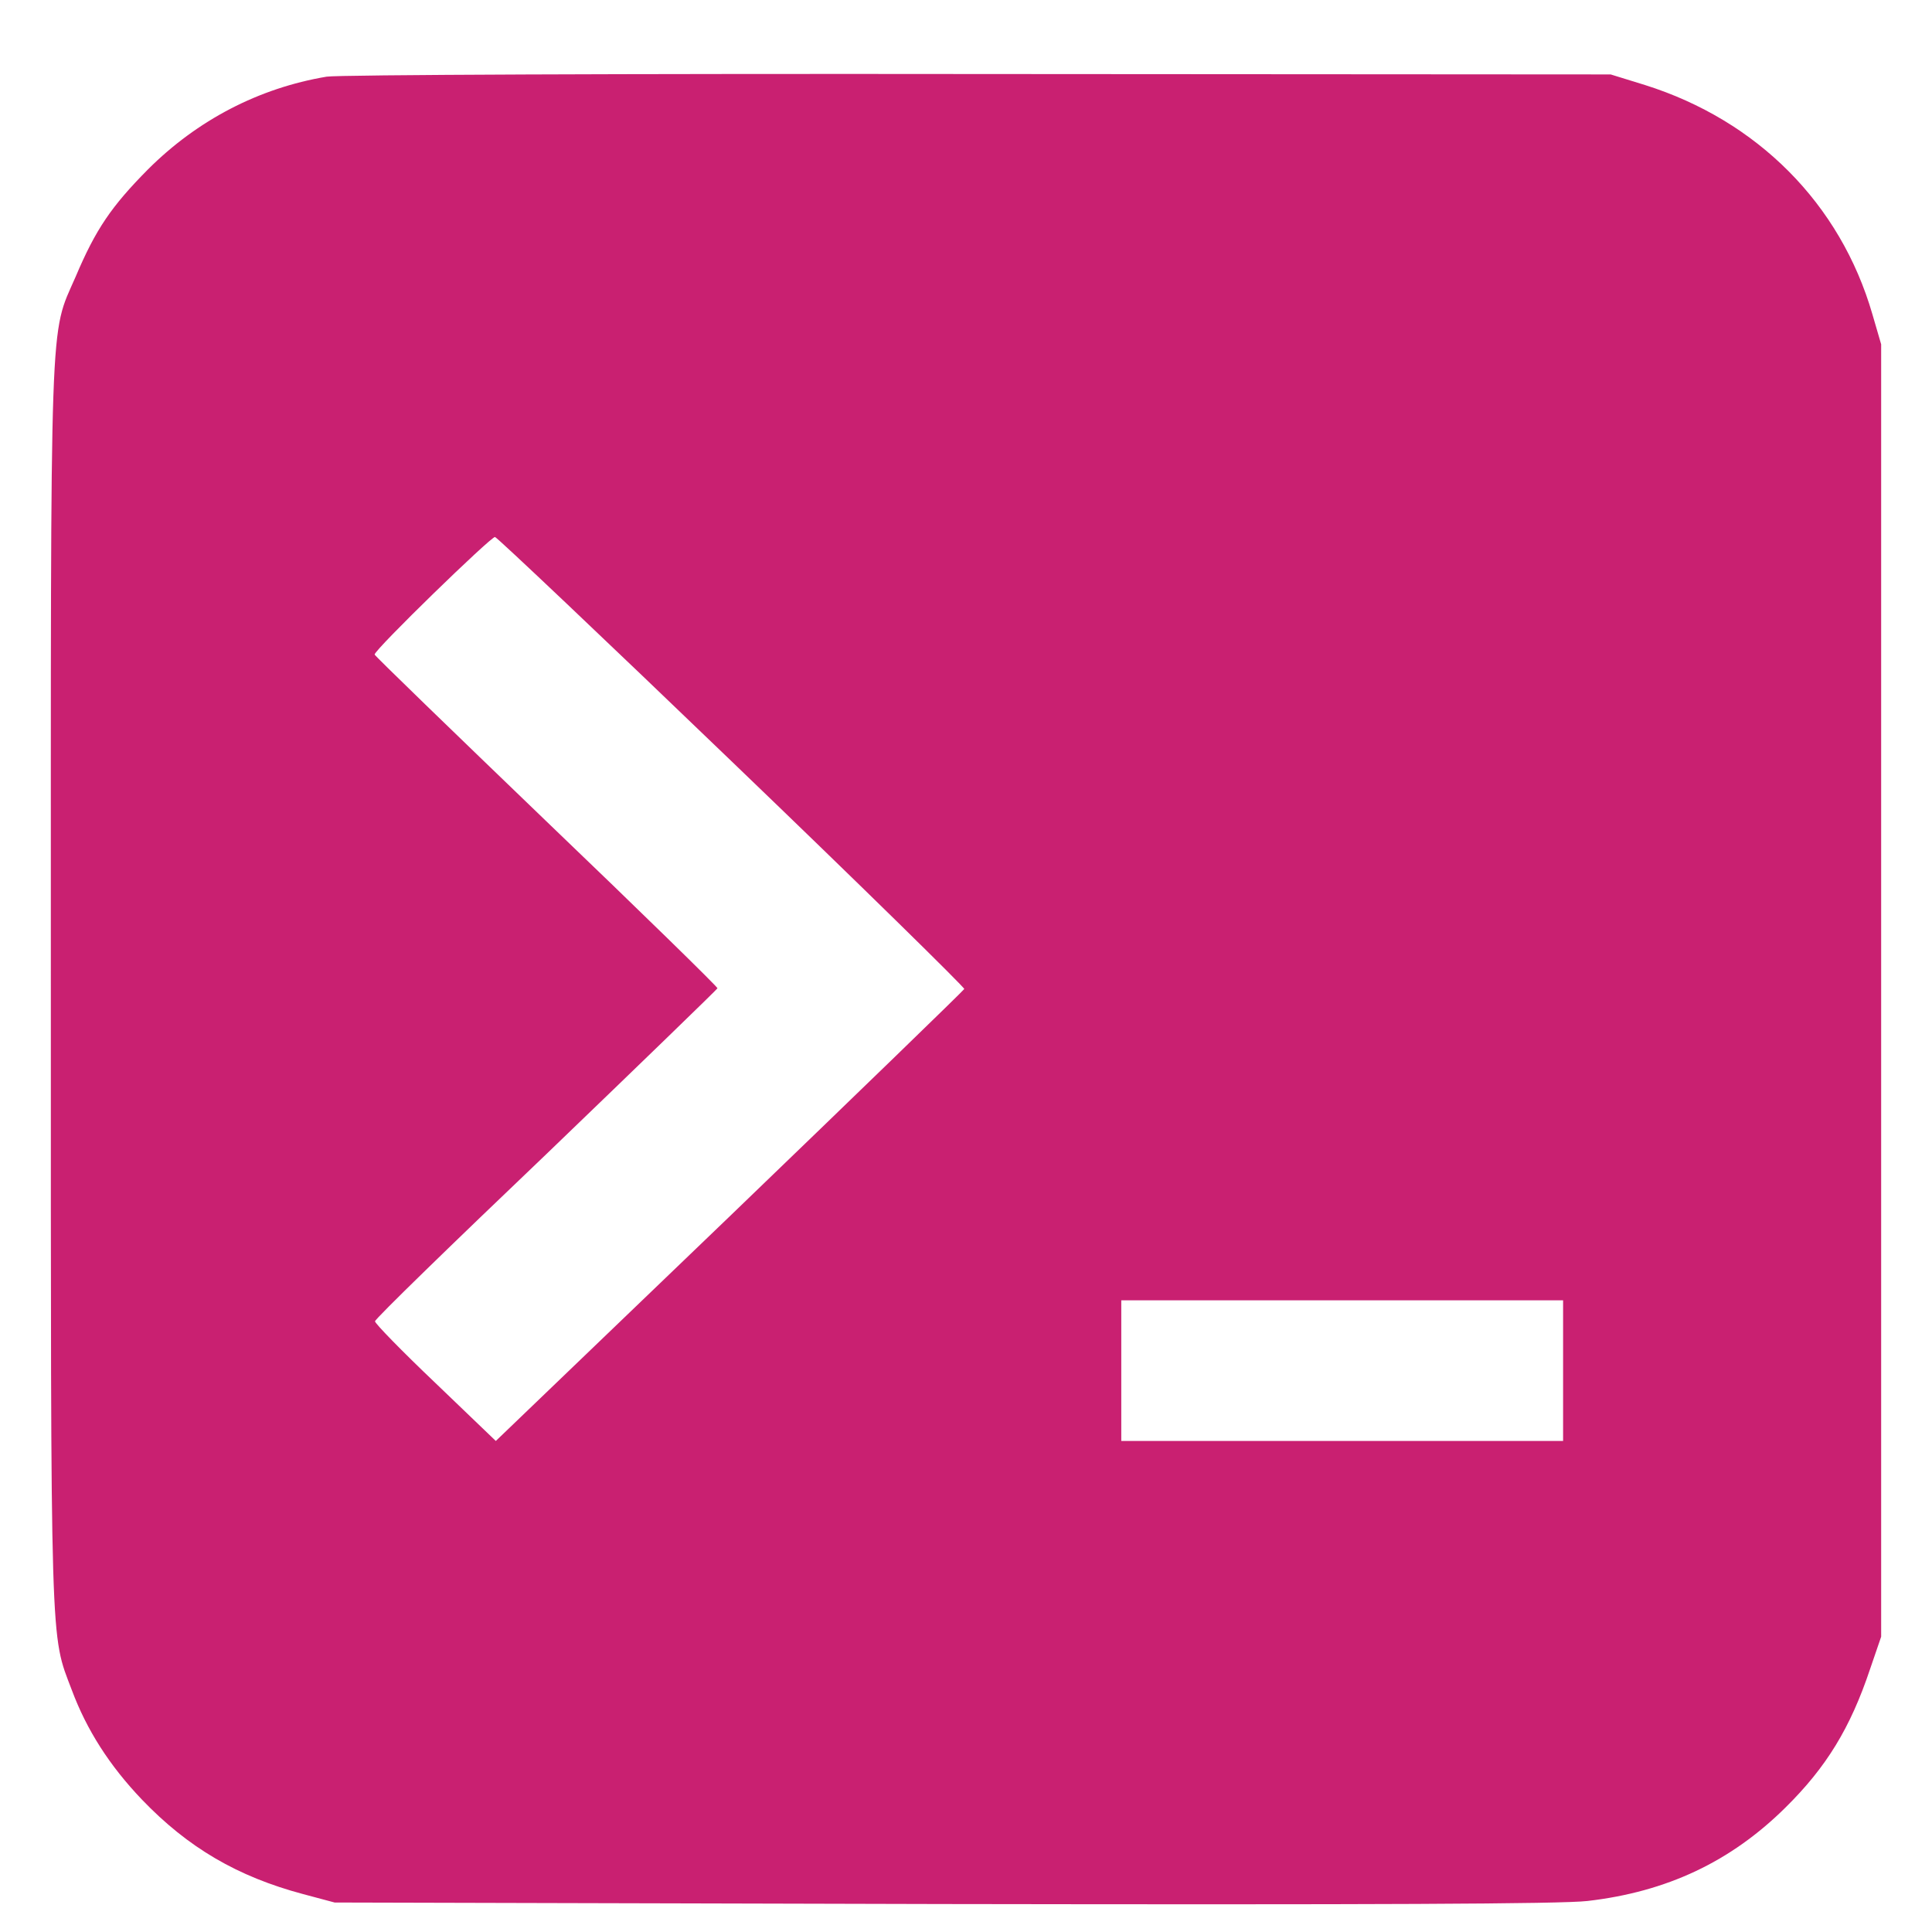
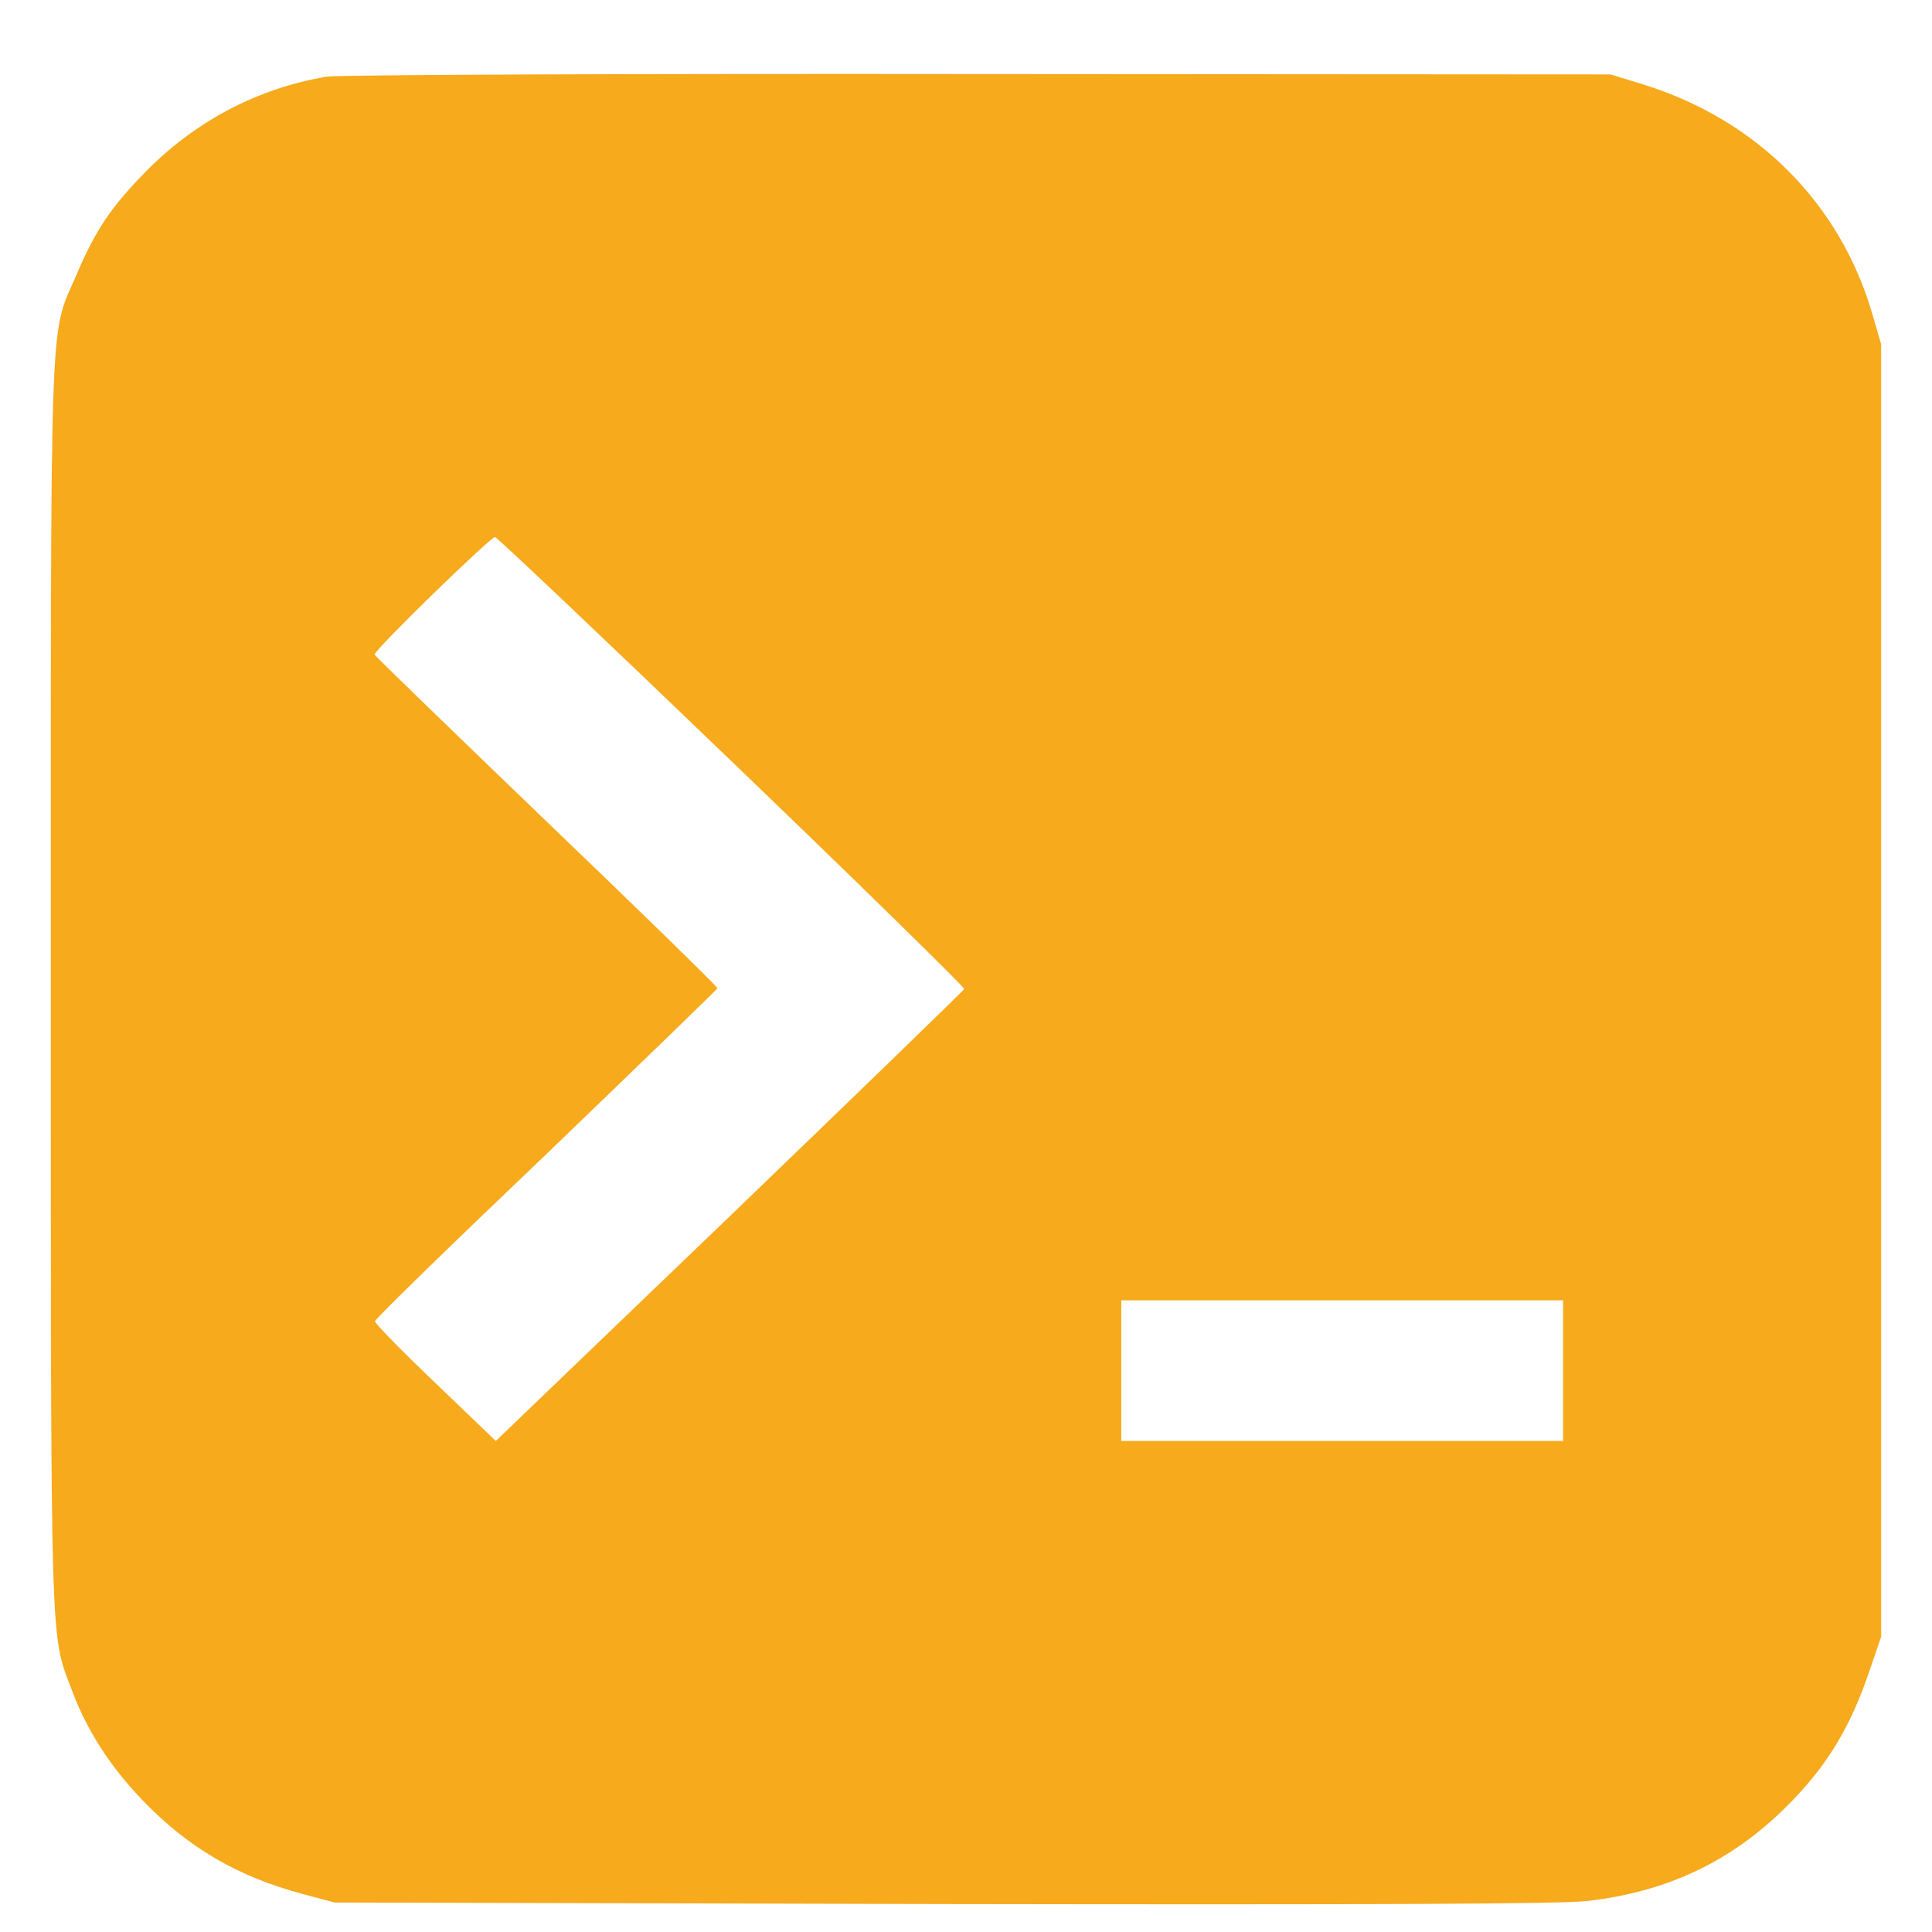
<svg xmlns="http://www.w3.org/2000/svg" width="19" height="19" viewBox="0 0 19 19" fill="none">
-   <path d="M3.212 0.754C2.546 0.866 1.942 1.18 1.455 1.666C1.096 2.029 0.942 2.253 0.744 2.721C0.485 3.315 0.5 2.934 0.5 9.7C0.5 16.321 0.493 16.059 0.706 16.62C0.852 17.012 1.077 17.364 1.395 17.697C1.849 18.171 2.336 18.455 2.98 18.627L3.291 18.71L9.266 18.725C13.518 18.732 15.35 18.725 15.612 18.695C16.391 18.605 17.02 18.31 17.56 17.775C17.961 17.379 18.197 16.994 18.391 16.414L18.5 16.096V9.741V3.386L18.414 3.091C18.099 2.003 17.282 1.184 16.177 0.836L15.84 0.732L9.622 0.728C6.202 0.724 3.317 0.735 3.212 0.754ZM7.202 7.494C8.464 8.706 9.487 9.711 9.483 9.726C9.476 9.741 8.438 10.747 7.176 11.962L4.876 14.171L4.28 13.599C3.954 13.289 3.684 13.012 3.688 12.994C3.688 12.971 4.449 12.231 5.374 11.349C6.295 10.463 7.052 9.73 7.056 9.719C7.056 9.704 6.299 8.964 5.37 8.074C4.445 7.184 3.684 6.448 3.684 6.437C3.684 6.388 4.831 5.274 4.868 5.281C4.894 5.289 5.943 6.283 7.202 7.494ZM15.372 13.48V14.171H13.199H11.027V13.48V12.788H13.199H15.372V13.48Z" fill="#C92071" />
+   <path d="M3.212 0.754C2.546 0.866 1.942 1.18 1.455 1.666C1.096 2.029 0.942 2.253 0.744 2.721C0.485 3.315 0.5 2.934 0.5 9.7C0.5 16.321 0.493 16.059 0.706 16.62C0.852 17.012 1.077 17.364 1.395 17.697C1.849 18.171 2.336 18.455 2.98 18.627L3.291 18.71L9.266 18.725C13.518 18.732 15.35 18.725 15.612 18.695C16.391 18.605 17.02 18.31 17.56 17.775C17.961 17.379 18.197 16.994 18.391 16.414L18.5 16.096V9.741V3.386L18.414 3.091C18.099 2.003 17.282 1.184 16.177 0.836L15.84 0.732L9.622 0.728C6.202 0.724 3.317 0.735 3.212 0.754ZM7.202 7.494C8.464 8.706 9.487 9.711 9.483 9.726C9.476 9.741 8.438 10.747 7.176 11.962L4.876 14.171L4.28 13.599C3.954 13.289 3.684 13.012 3.688 12.994C3.688 12.971 4.449 12.231 5.374 11.349C6.295 10.463 7.052 9.73 7.056 9.719C7.056 9.704 6.299 8.964 5.37 8.074C4.445 7.184 3.684 6.448 3.684 6.437C3.684 6.388 4.831 5.274 4.868 5.281C4.894 5.289 5.943 6.283 7.202 7.494ZM15.372 13.48V14.171H13.199H11.027V13.48V12.788H13.199H15.372V13.48Z" fill="#f6aa1c" />
</svg>
